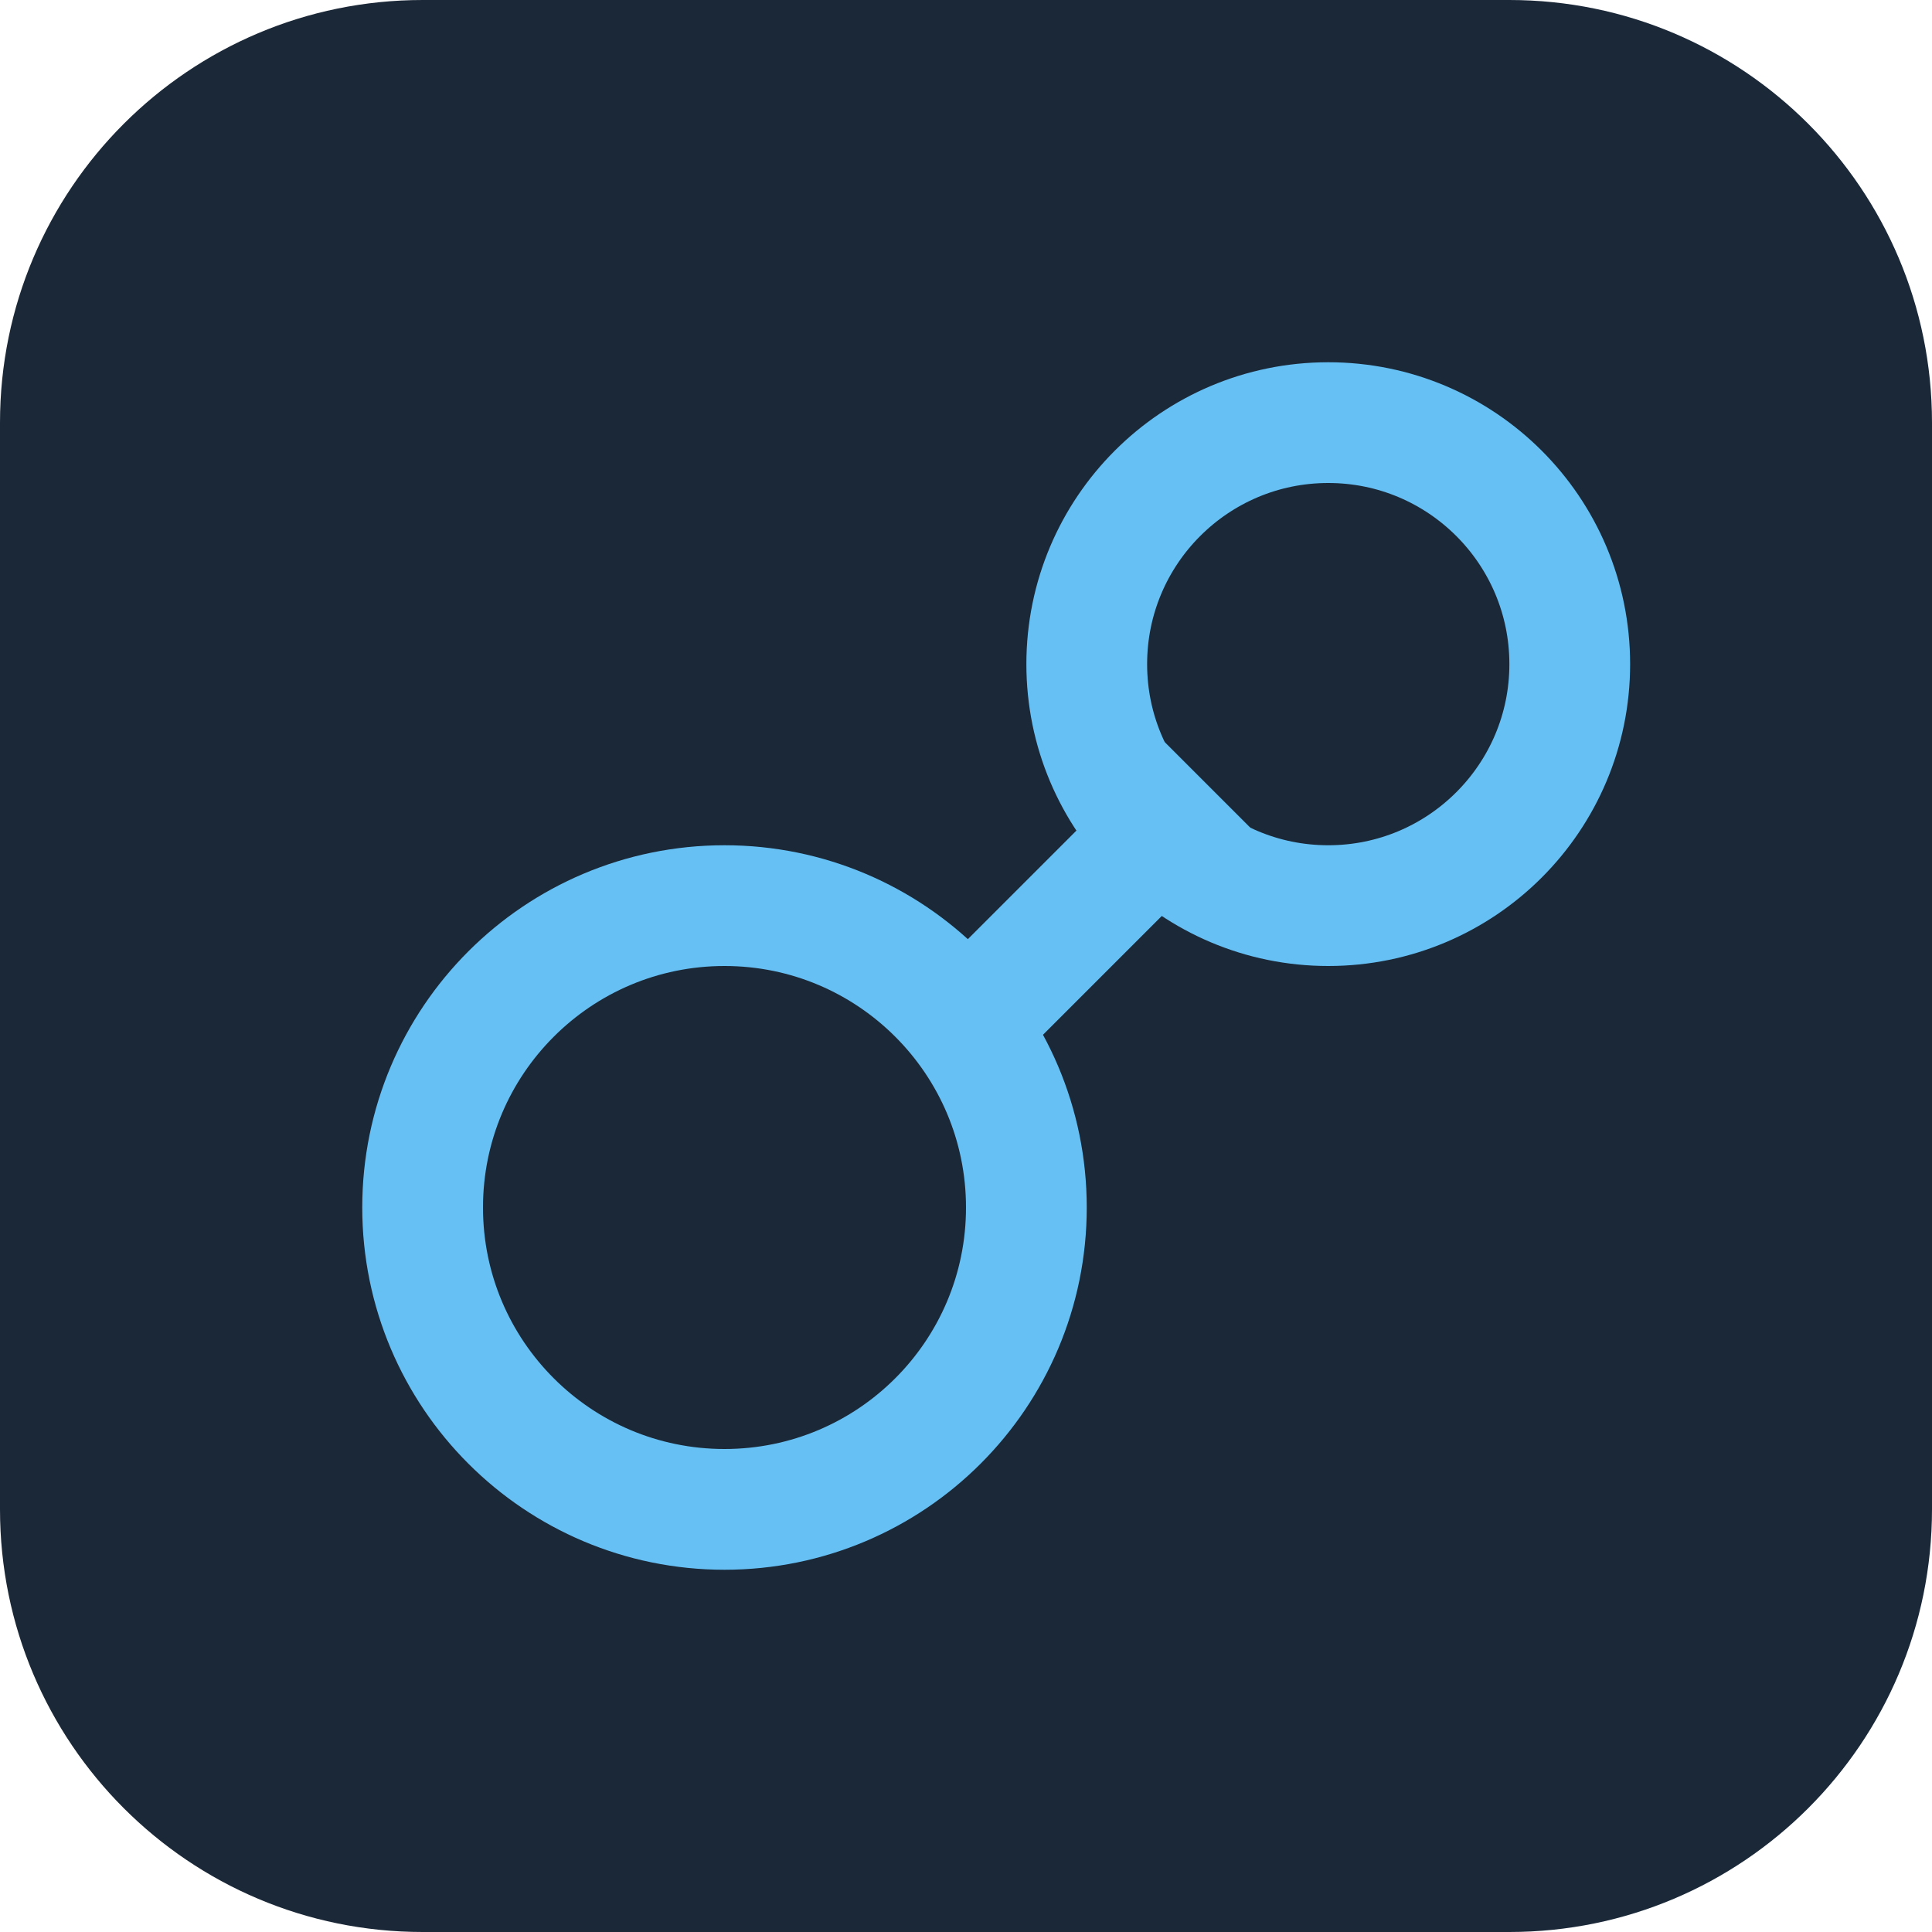
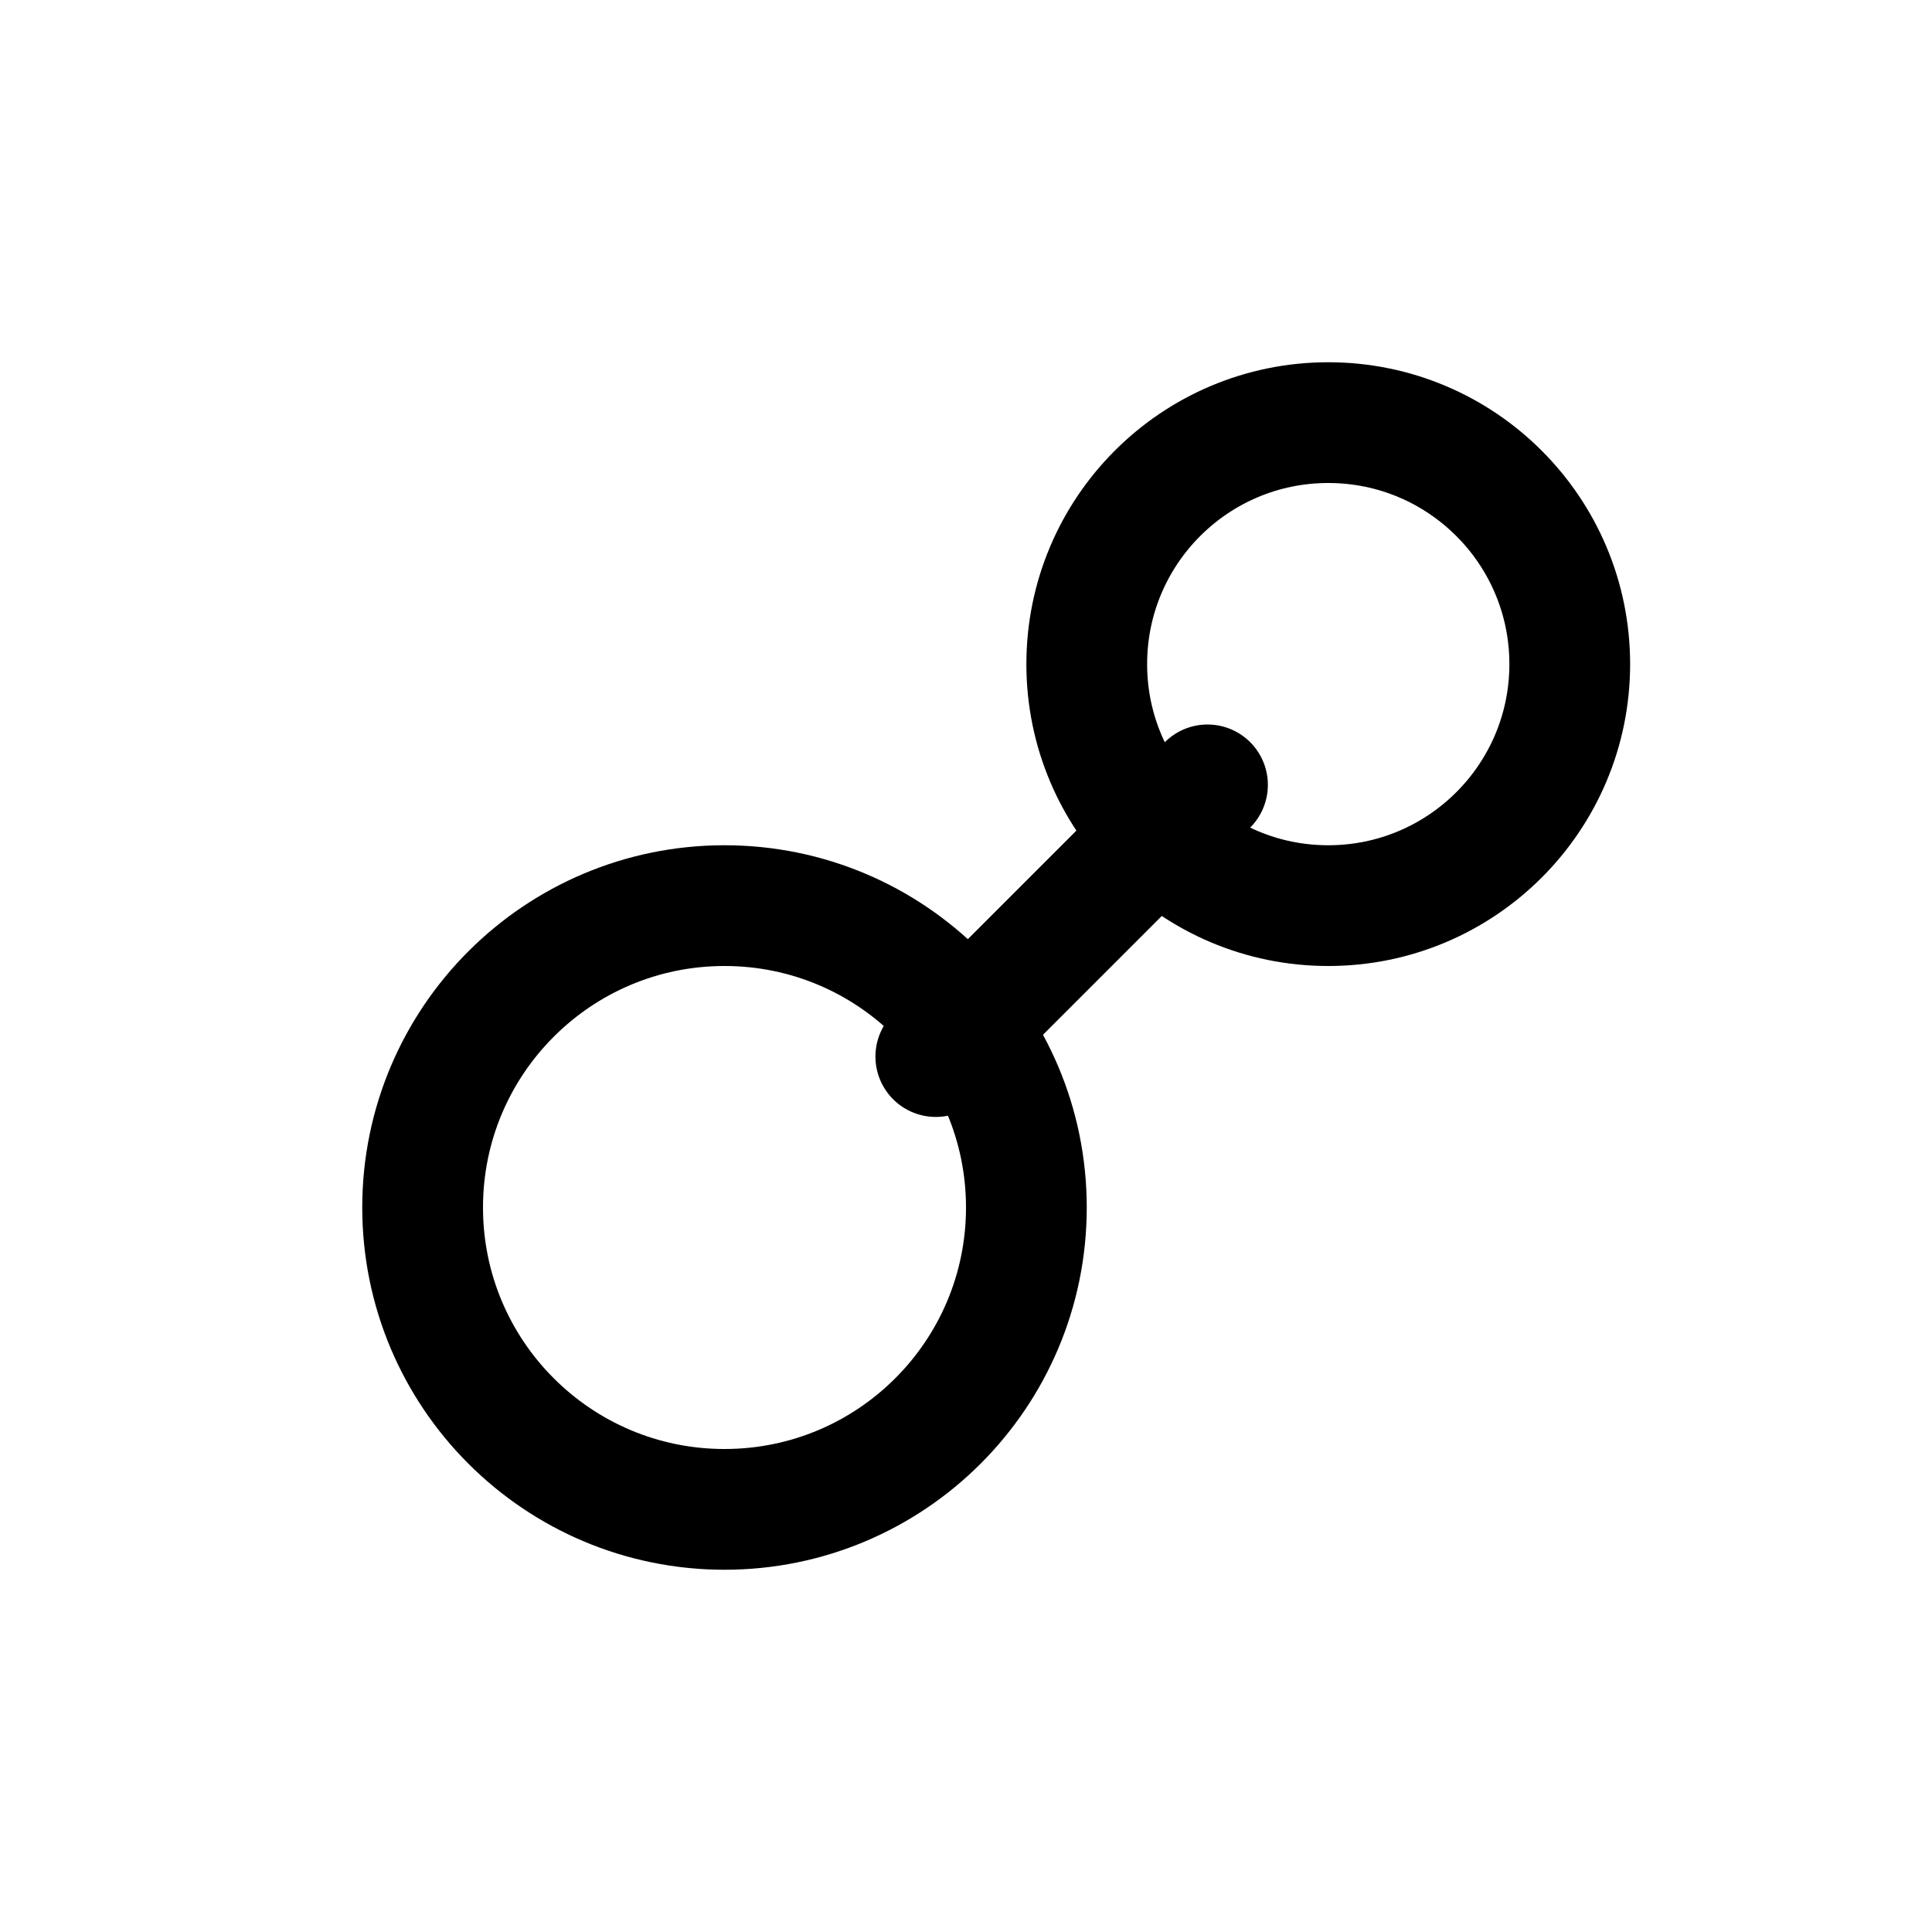
- <svg xmlns="http://www.w3.org/2000/svg" viewBox="0 0 32 32">
-   <rect width="32" height="32" rx="7" fill="#1b2838" />
-   <circle cx="12" cy="20" r="5" fill="none" stroke="#66c0f4" stroke-width="2" />
-   <circle cx="22" cy="11" r="4" fill="none" stroke="#66c0f4" stroke-width="2" />
-   <path stroke="#66c0f4" stroke-width="2" fill="none" d="M15.5 17.5L20 13" />
+ <svg xmlns="http://www.w3.org/2000/svg" viewBox="0 0 32 32" fill="none" stroke="currentColor" stroke-width="2" stroke-linecap="round" stroke-linejoin="round">
+   <circle cx="12" cy="20" r="5" />
+   <circle cx="22" cy="11" r="4" />
+   <path d="M15.5 17.5L20 13" />
</svg>
